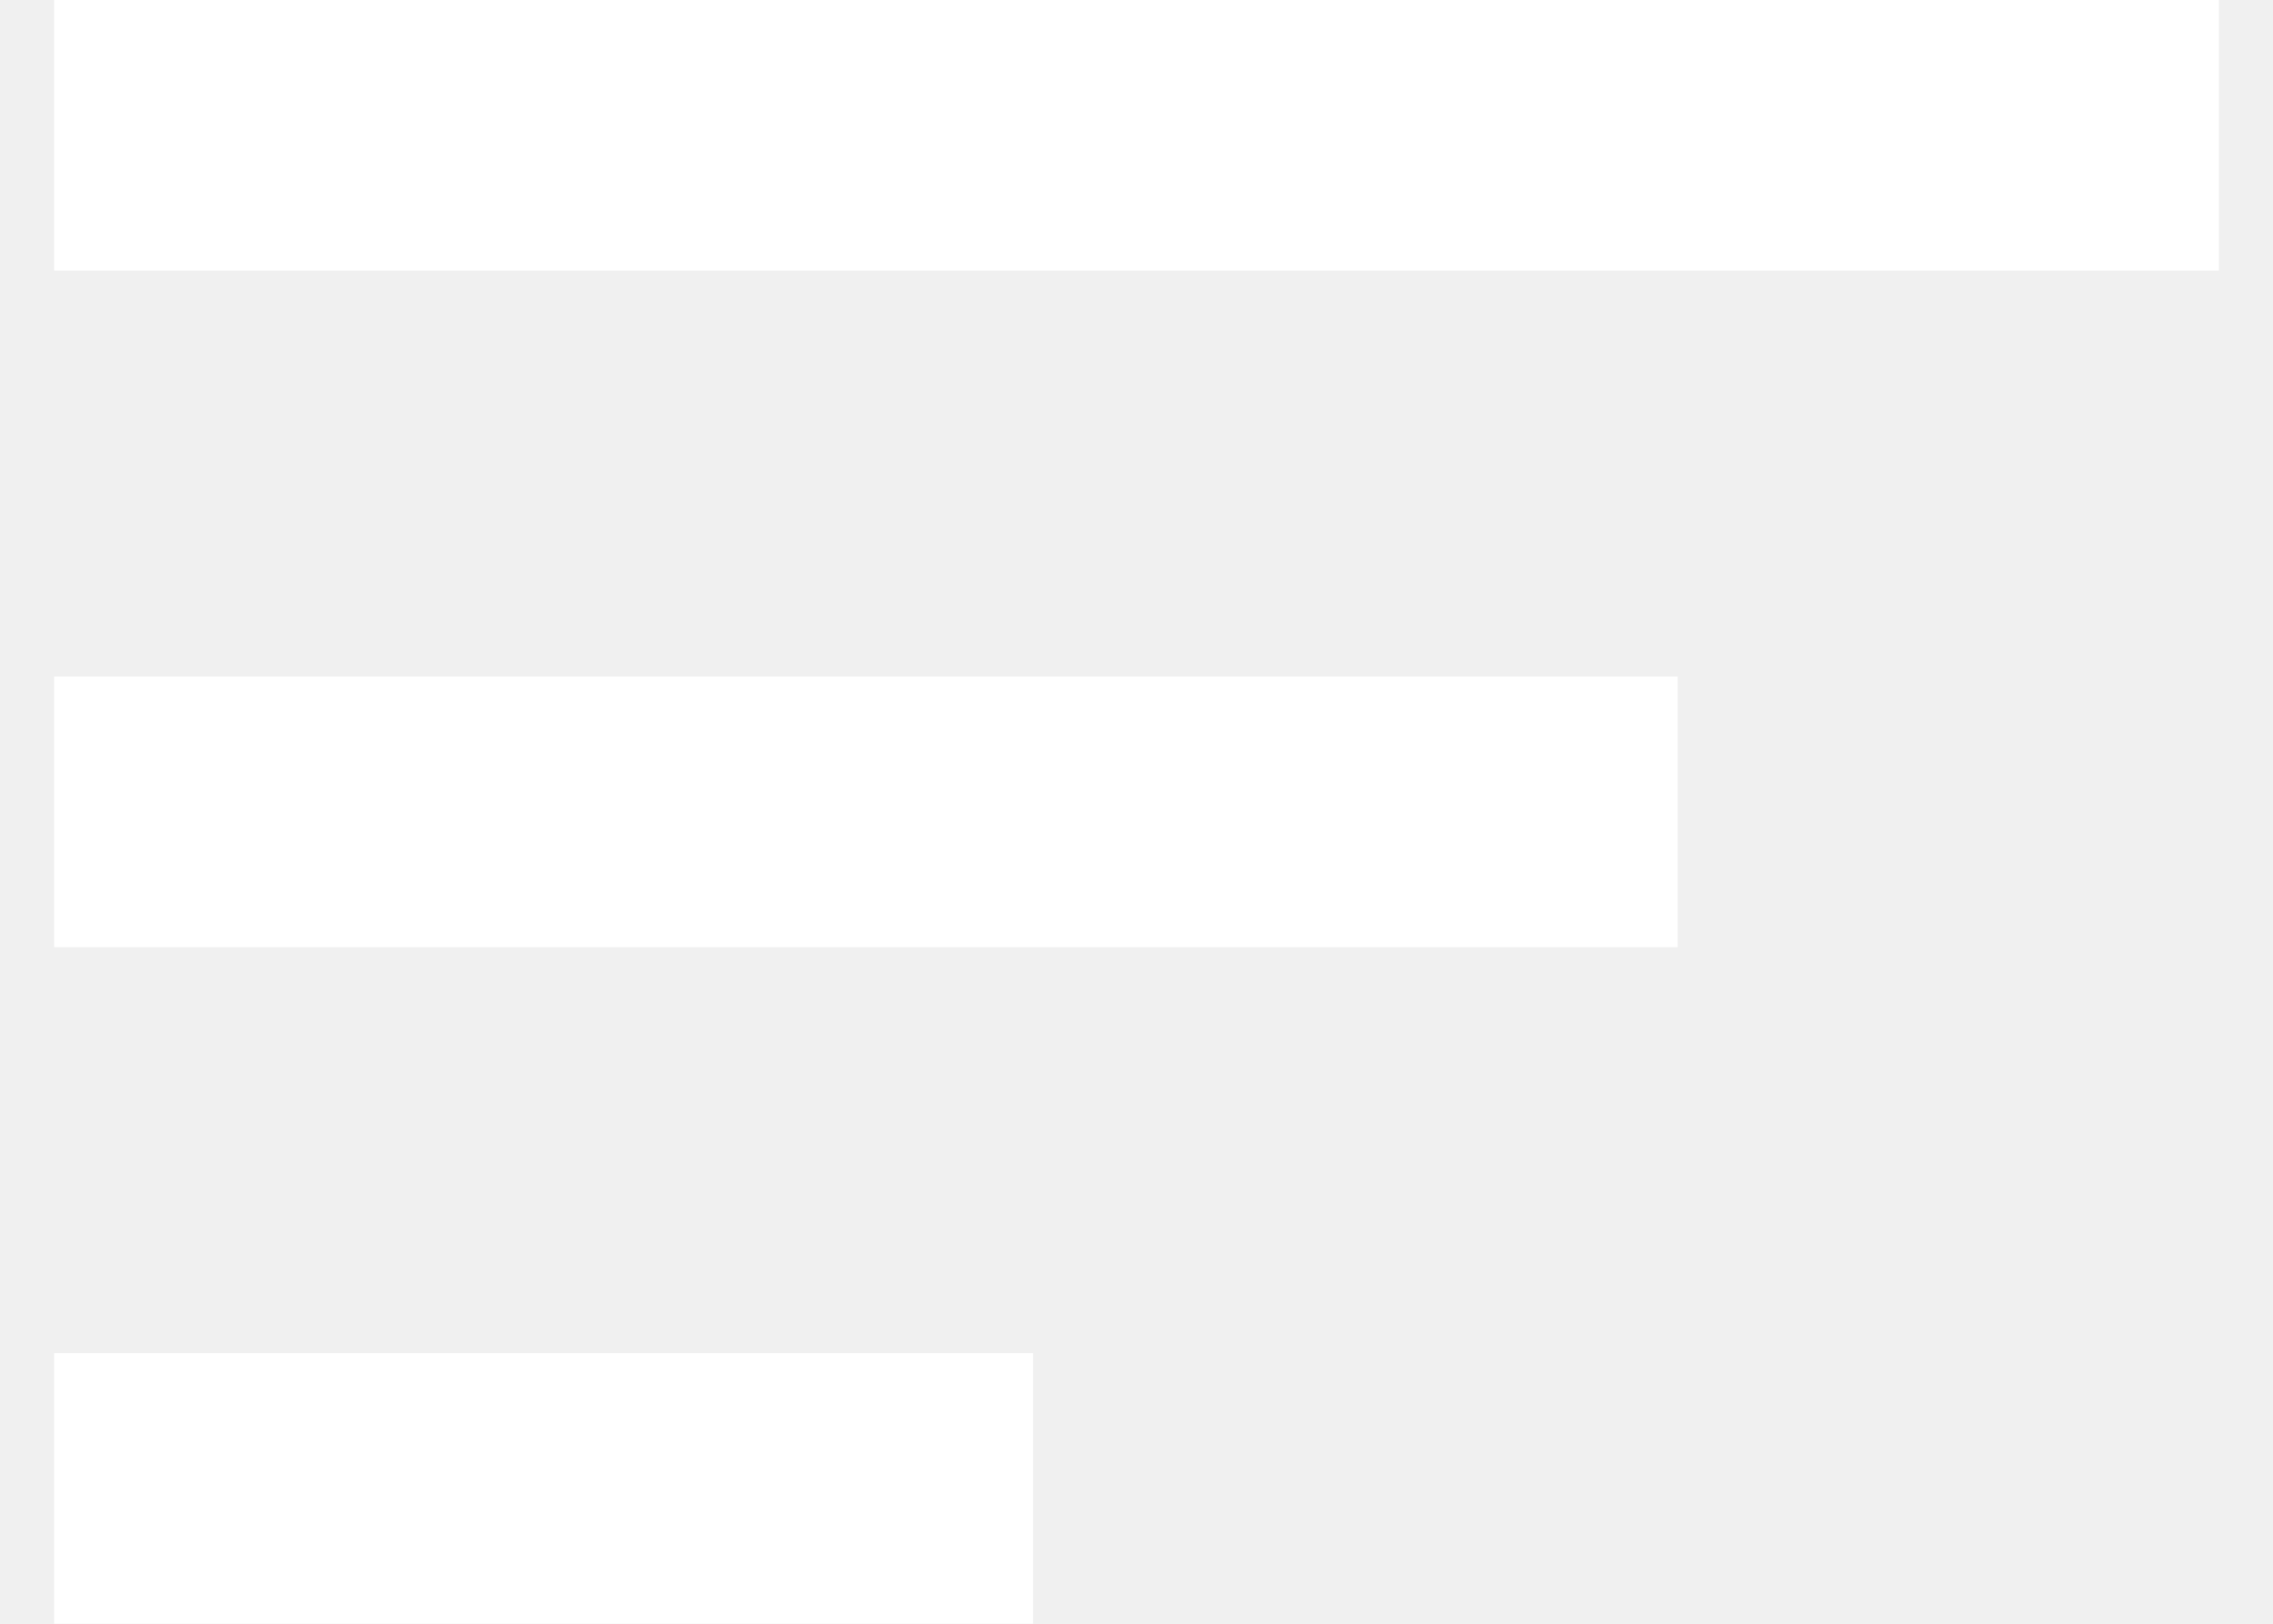
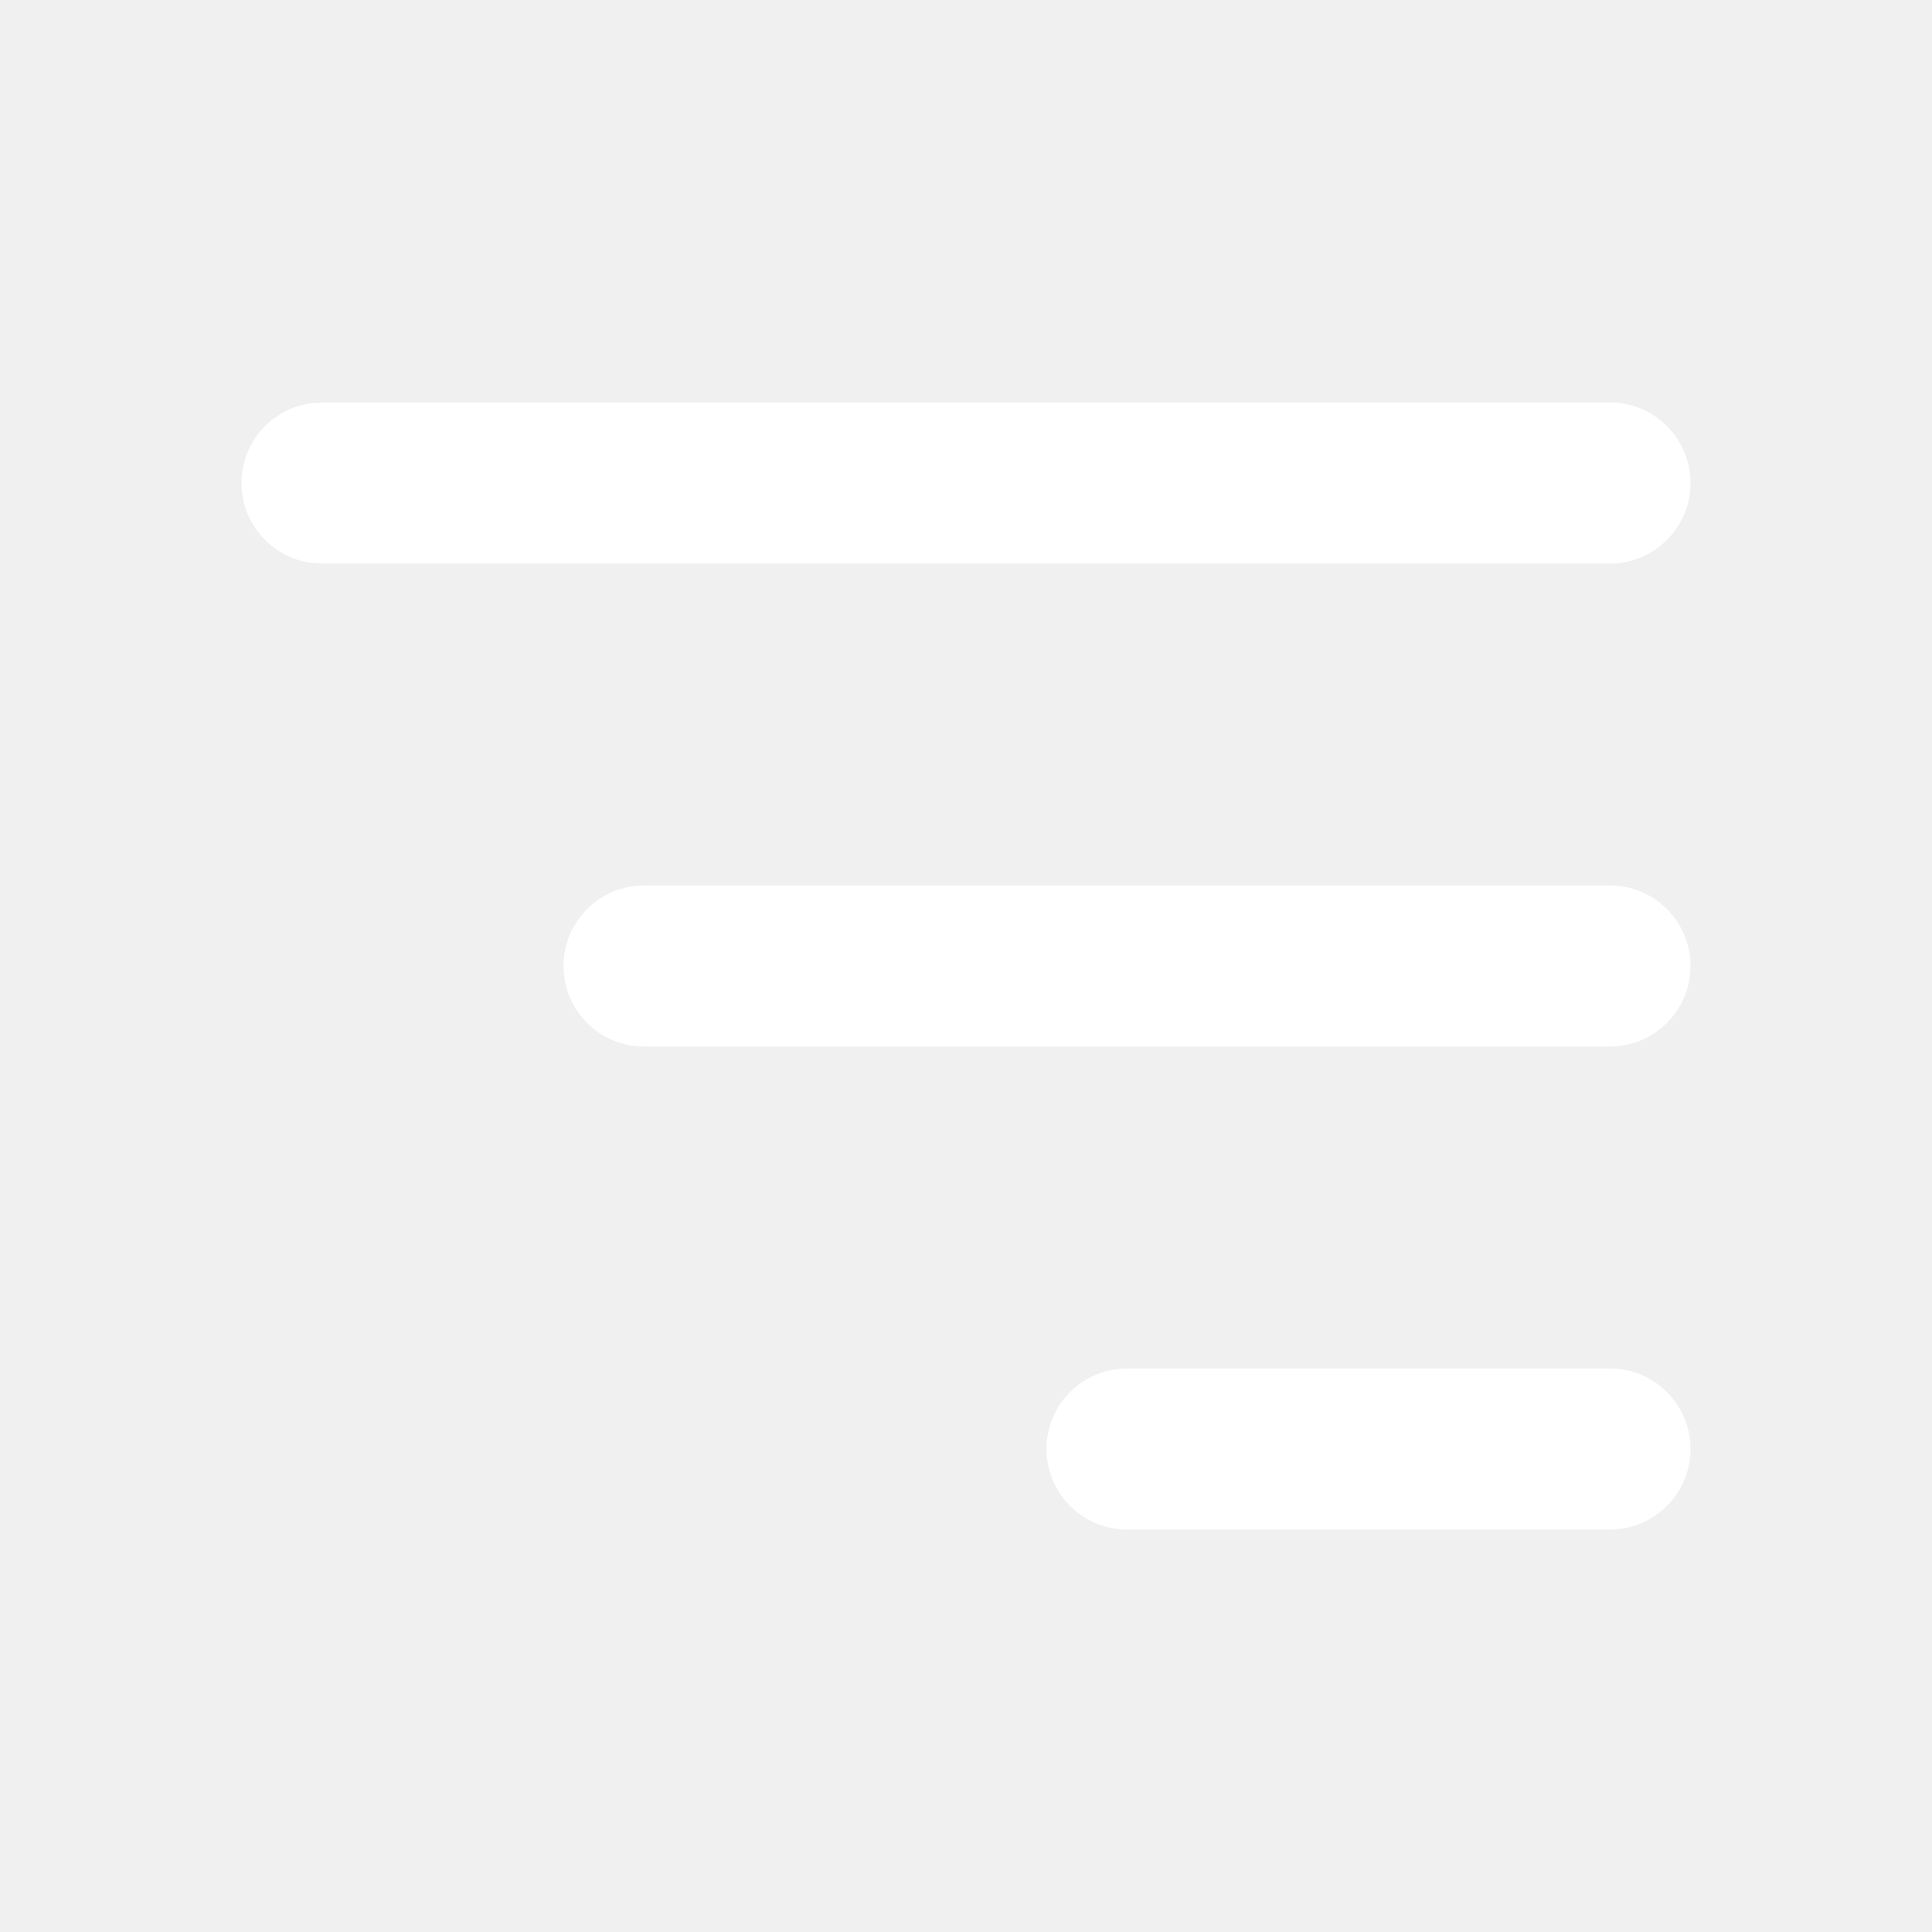
- <svg xmlns="http://www.w3.org/2000/svg" width="28" height="20" viewBox="0 0 28 20" fill="none">
-   <path d="M0.667 8.333H20.667V11.667H0.667V8.333ZM0.667 0H27.333V3.333H0.667V0ZM0.667 20H12.725V16.667H0.667V20Z" fill="white" />
+ <svg xmlns="http://www.w3.org/2000/svg" width="800px" height="800px" viewBox="0 0 24 24" fill="none">
+   <path fill-rule="evenodd" clip-rule="evenodd" d="M4 5C3.448 5 3 5.448 3 6C3 6.552 3.448 7 4 7H20C20.552 7 21 6.552 21 6C21 5.448 20.552 5 20 5H4ZM7 12C7 11.448 7.448 11 8 11H20C20.552 11 21 11.448 21 12C21 12.552 20.552 13 20 13H8C7.448 13 7 12.552 7 12ZM13 18C13 17.448 13.448 17 14 17H20C20.552 17 21 17.448 21 18C21 18.552 20.552 19 20 19H14C13.448 19 13 18.552 13 18Z" fill="#FFFFFF" />
</svg>
